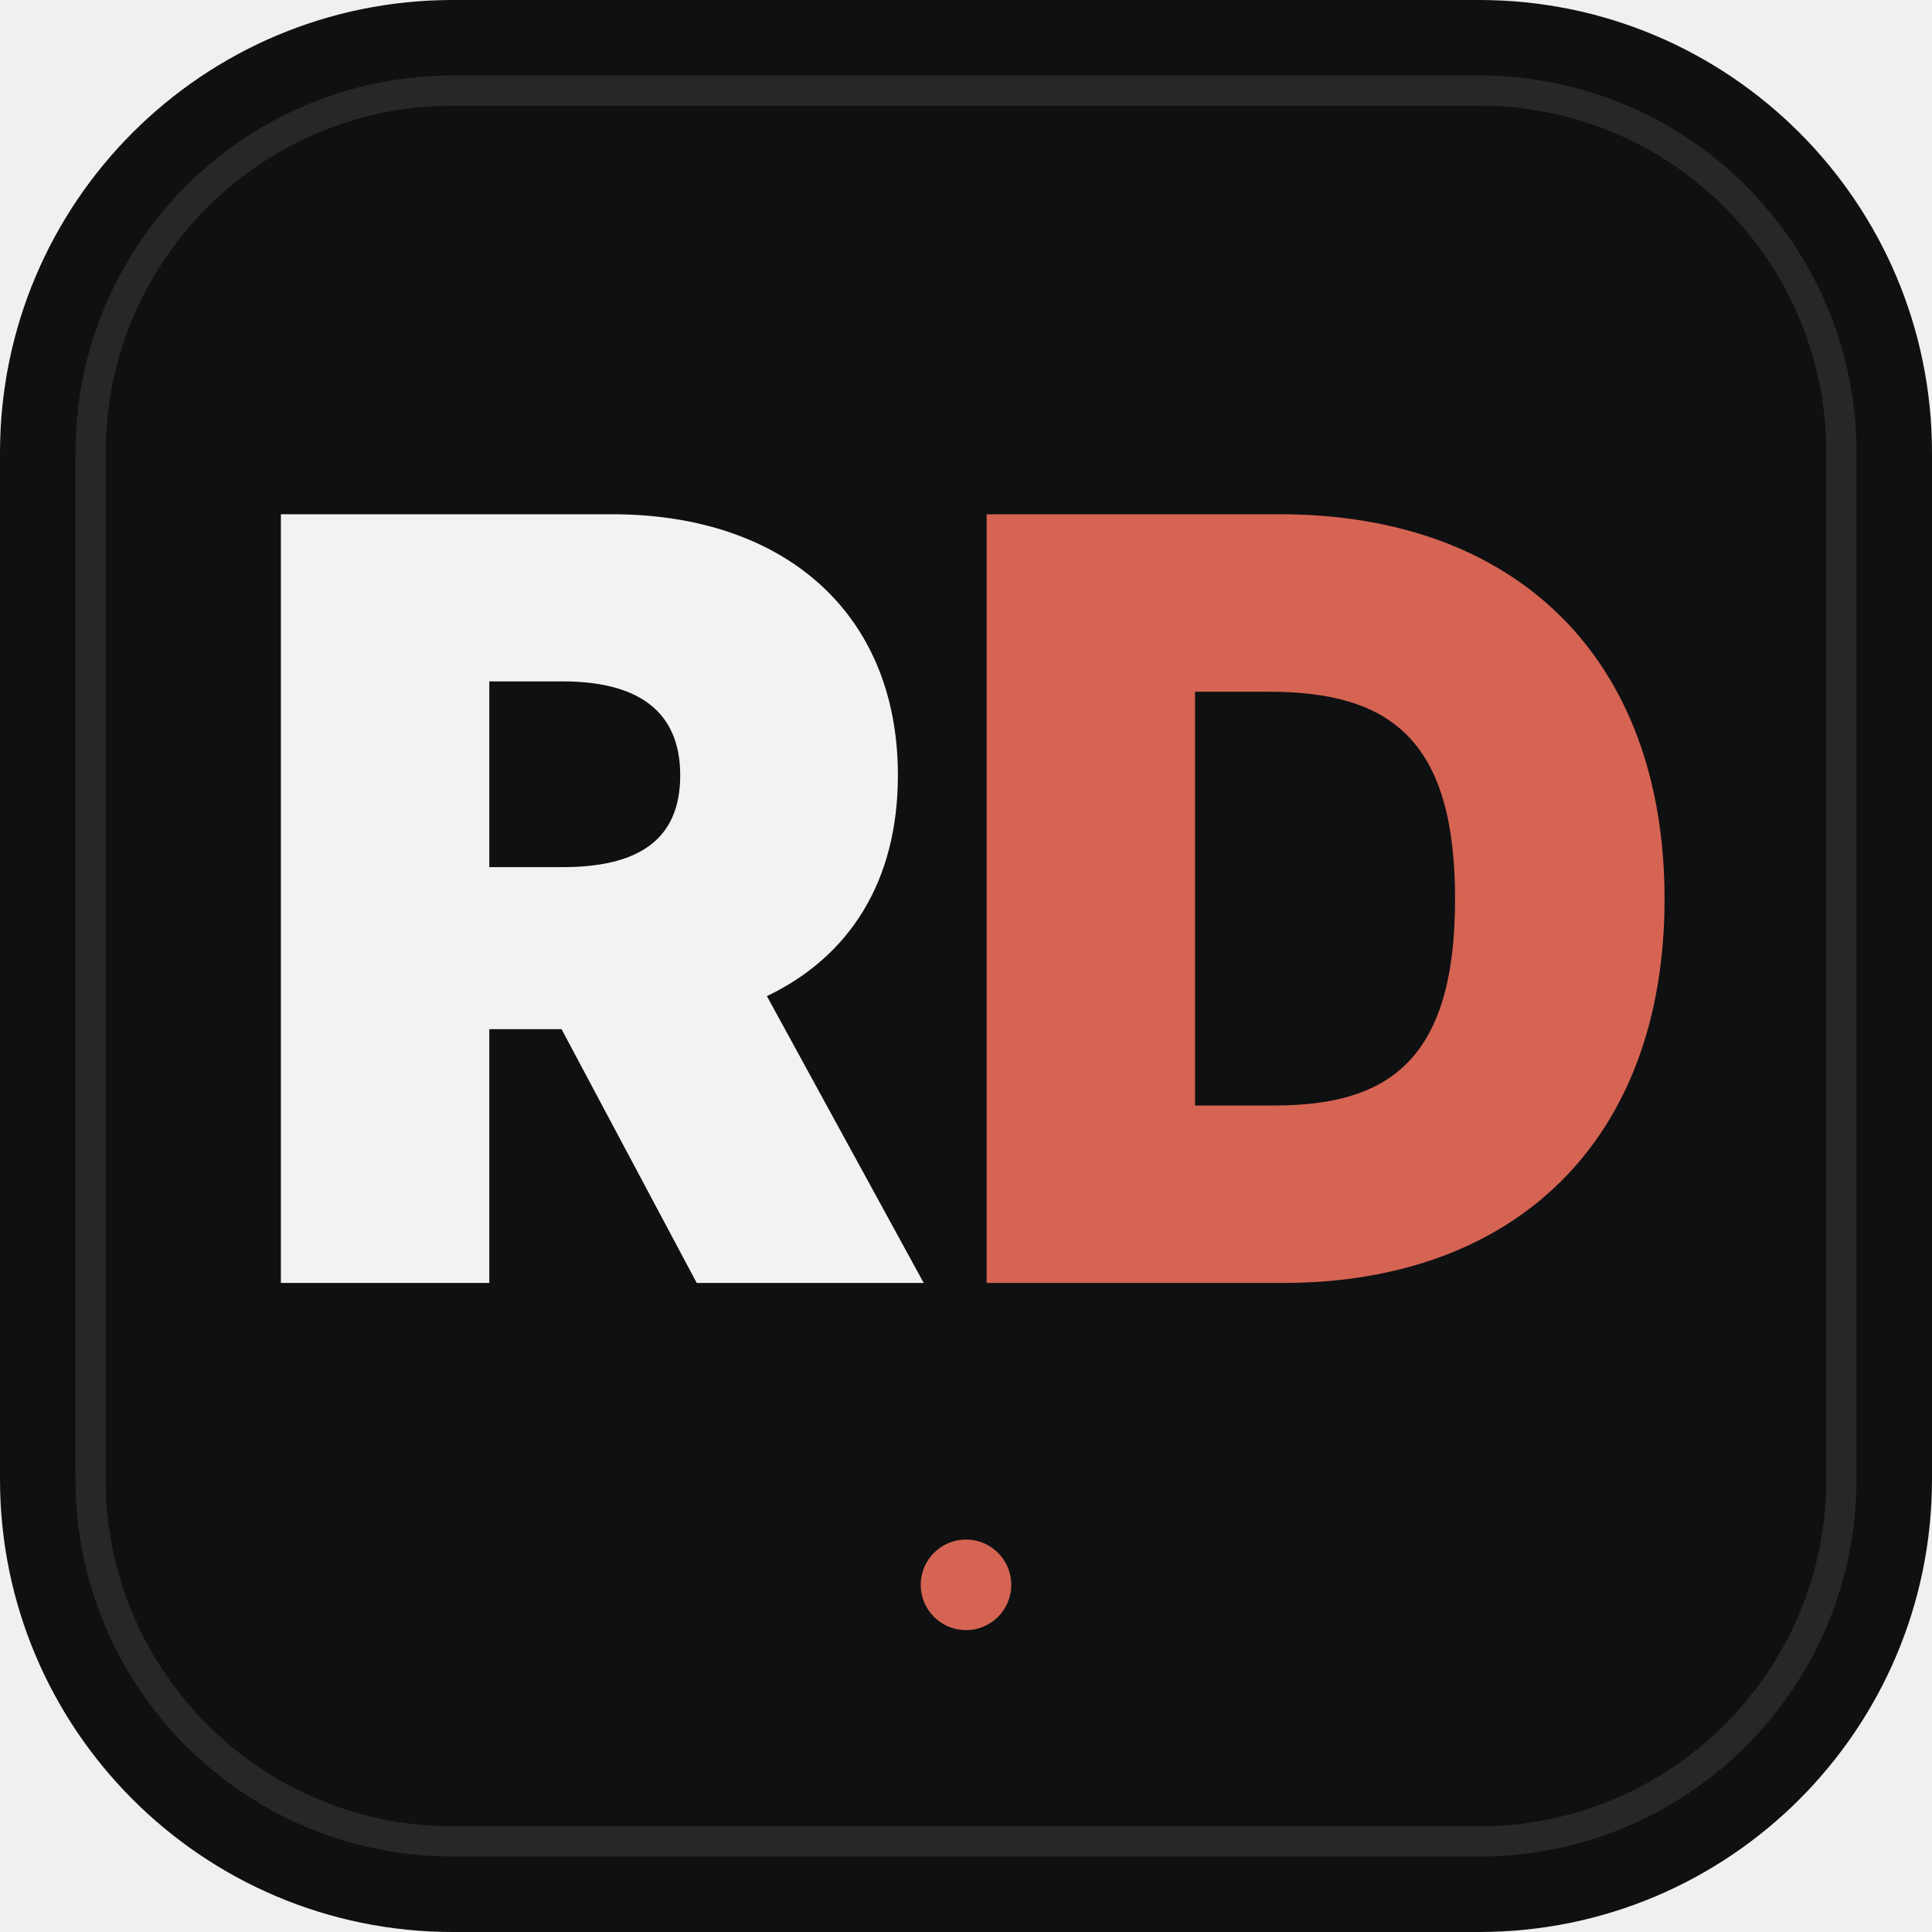
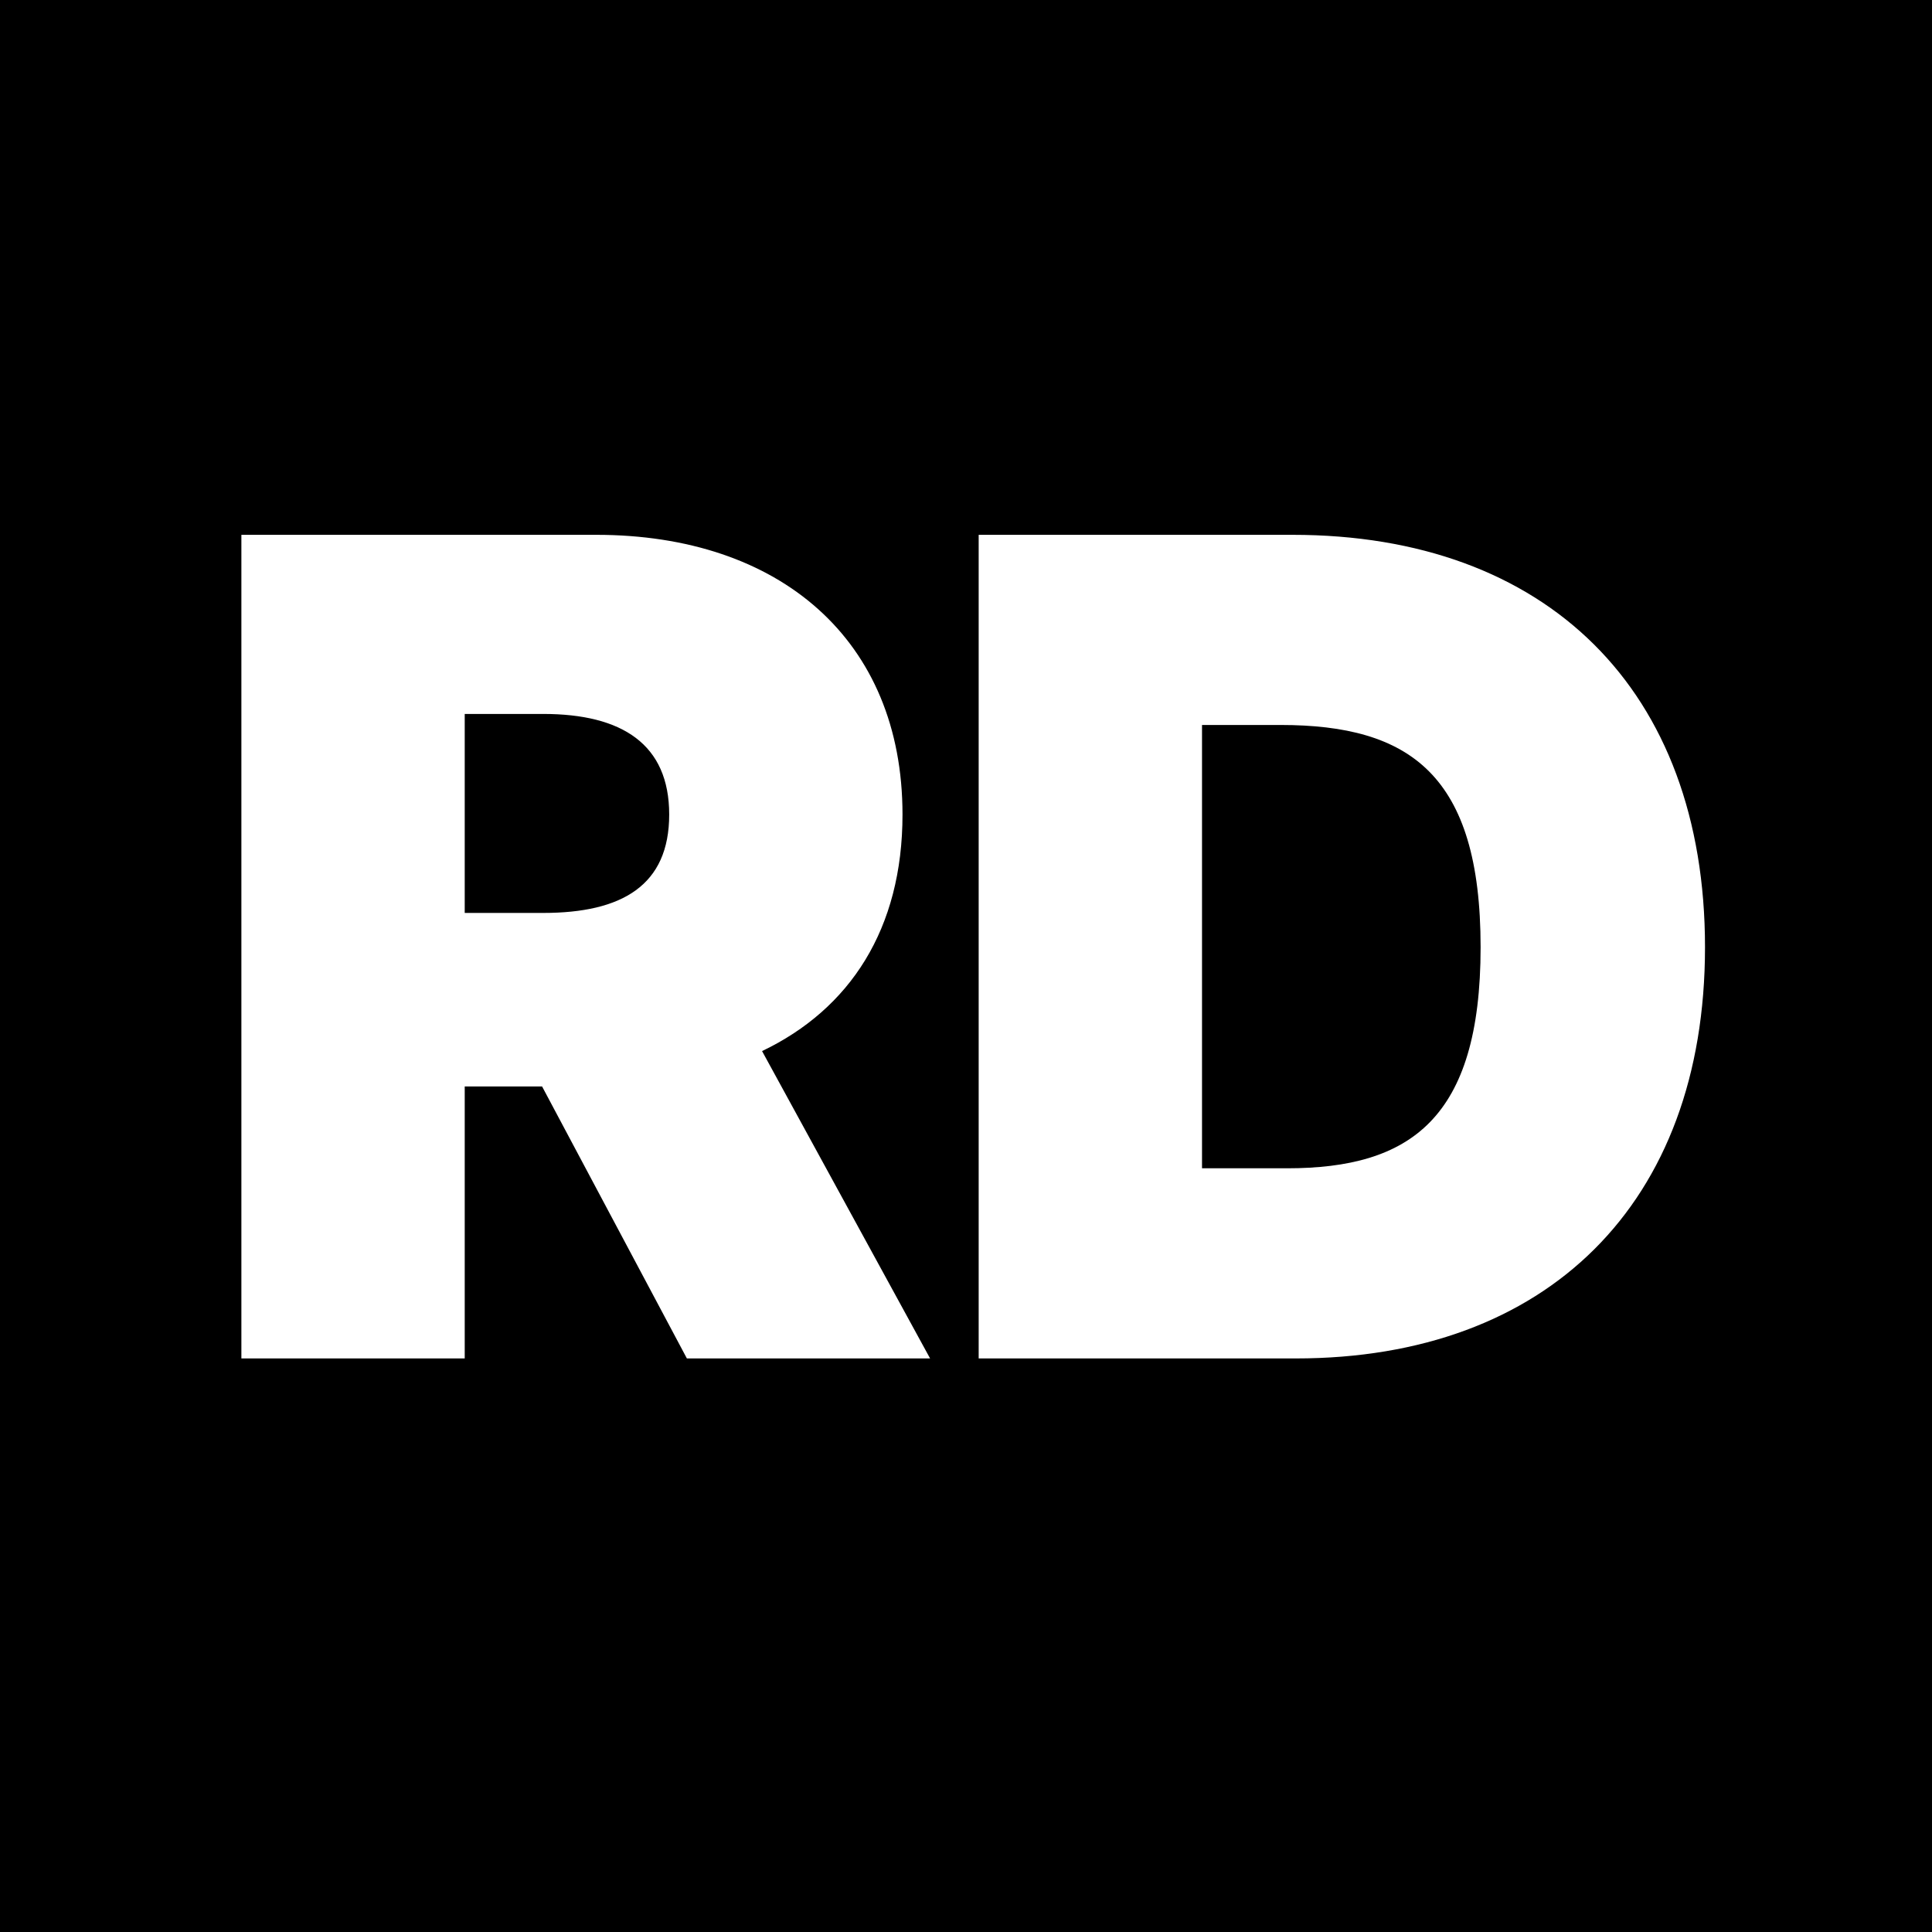
<svg xmlns="http://www.w3.org/2000/svg" viewBox="0 0 512 512">
-   <rect width="512" height="512" rx="120" fill="#0f1011" />
-   <rect x="24" y="24" width="464" height="464" rx="96" fill="none" stroke="rgba(255,255,255,0.1)" stroke-width="8" />
-   <text x="256" y="340" font-family="system-ui, -apple-system, sans-serif" font-weight="900" font-size="280" fill="#f2f2f2" text-anchor="middle" letter-spacing="-10">
-     R<tspan fill="#d66453">D</tspan>
+   <rect width="512" height="512" fill="#000000" />
+   <text x="256" y="360" font-family="system-ui, -apple-system, sans-serif" font-weight="900" font-size="300" fill="#ffffff" text-anchor="middle" letter-spacing="-5">
+     RD
  </text>
-   <circle cx="256" cy="420" r="12" fill="#d66453" />
</svg>
